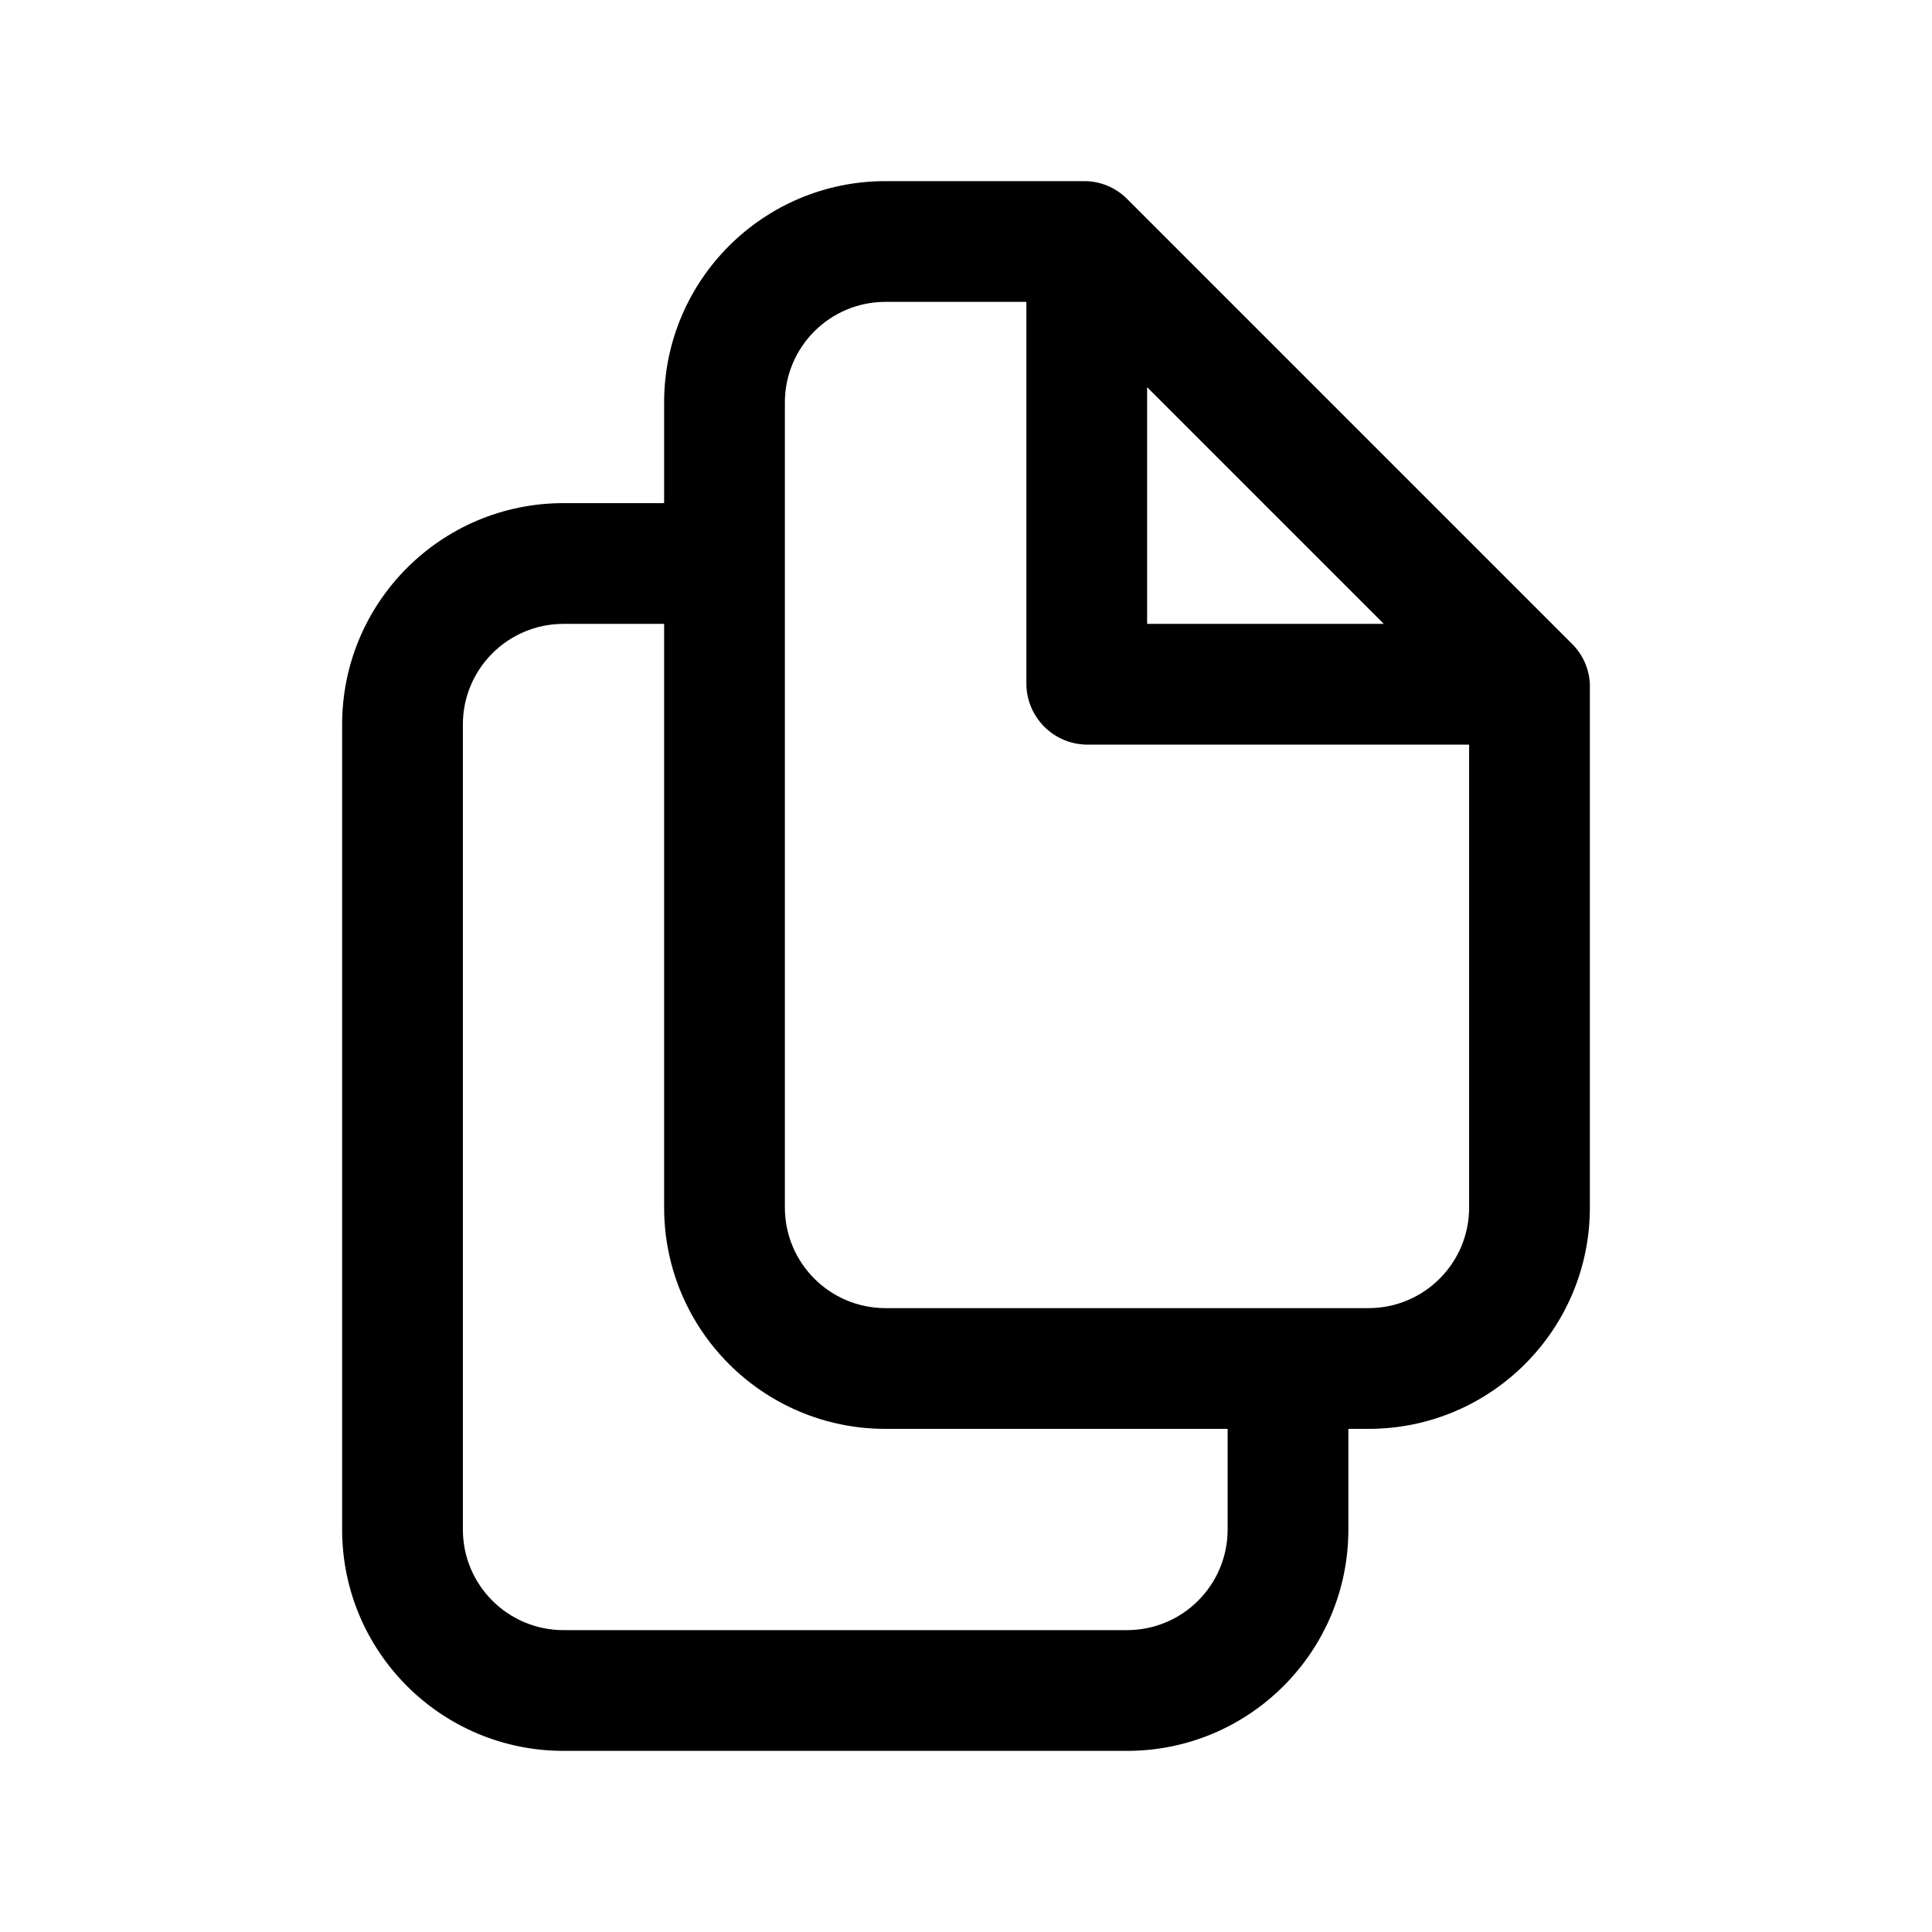
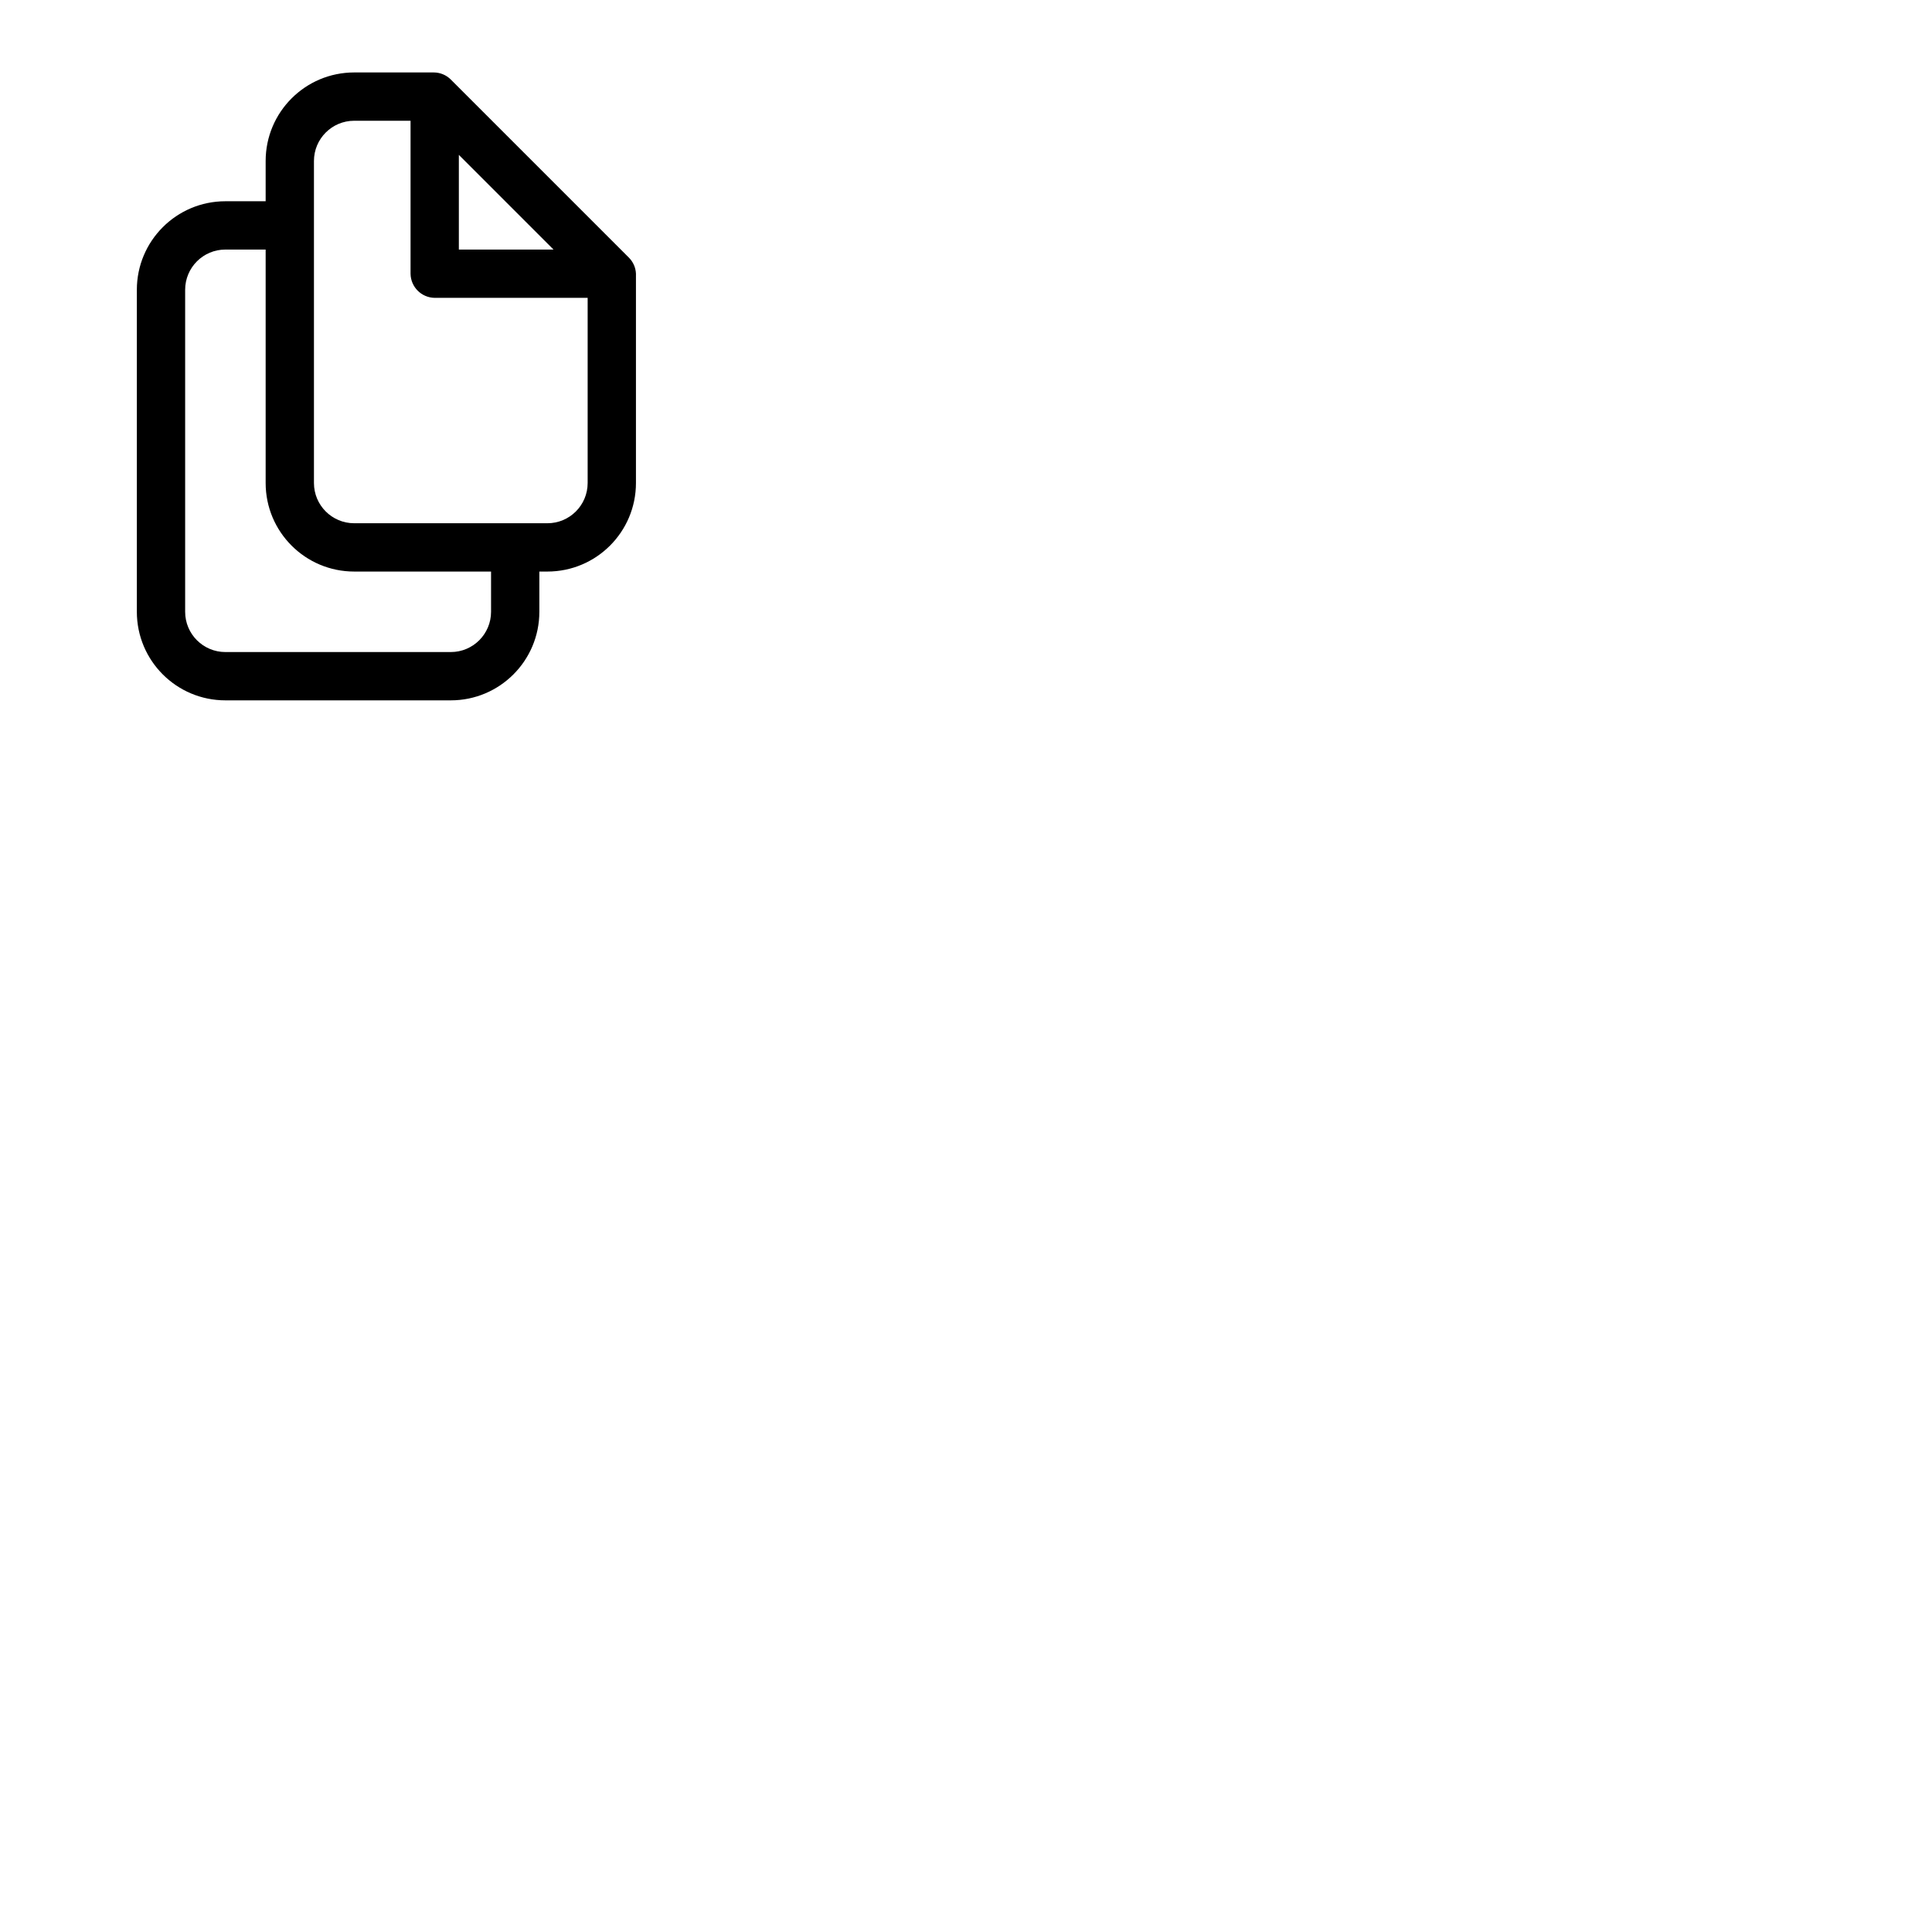
- <svg xmlns="http://www.w3.org/2000/svg" viewBox="0 0 24 24">
+ <svg xmlns="http://www.w3.org/2000/svg" viewBox="0 0 60 60">
  <g id="copy">
    <path d="M19.53,8,14,2.47a.75.75,0,0,0-.53-.22H11A2.75,2.75,0,0,0,8.25,5V6.25H7A2.75,2.75,0,0,0,4.25,9V19A2.75,2.75,0,0,0,7,21.75h7A2.75,2.75,0,0,0,16.75,19V17.75H17A2.75,2.75,0,0,0,19.75,15V8.5A.75.75,0,0,0,19.53,8ZM14.25,4.81l2.94,2.94H14.25Zm1,14.19A1.25,1.25,0,0,1,14,20.25H7A1.25,1.25,0,0,1,5.75,19V9A1.25,1.25,0,0,1,7,7.75H8.25V15A2.75,2.75,0,0,0,11,17.75h4.25ZM17,16.25H11A1.25,1.25,0,0,1,9.75,15V5A1.25,1.25,0,0,1,11,3.75h1.75V8.5a.76.76,0,0,0,.75.75h4.75V15A1.25,1.25,0,0,1,17,16.25Z" />
  </g>
</svg>
